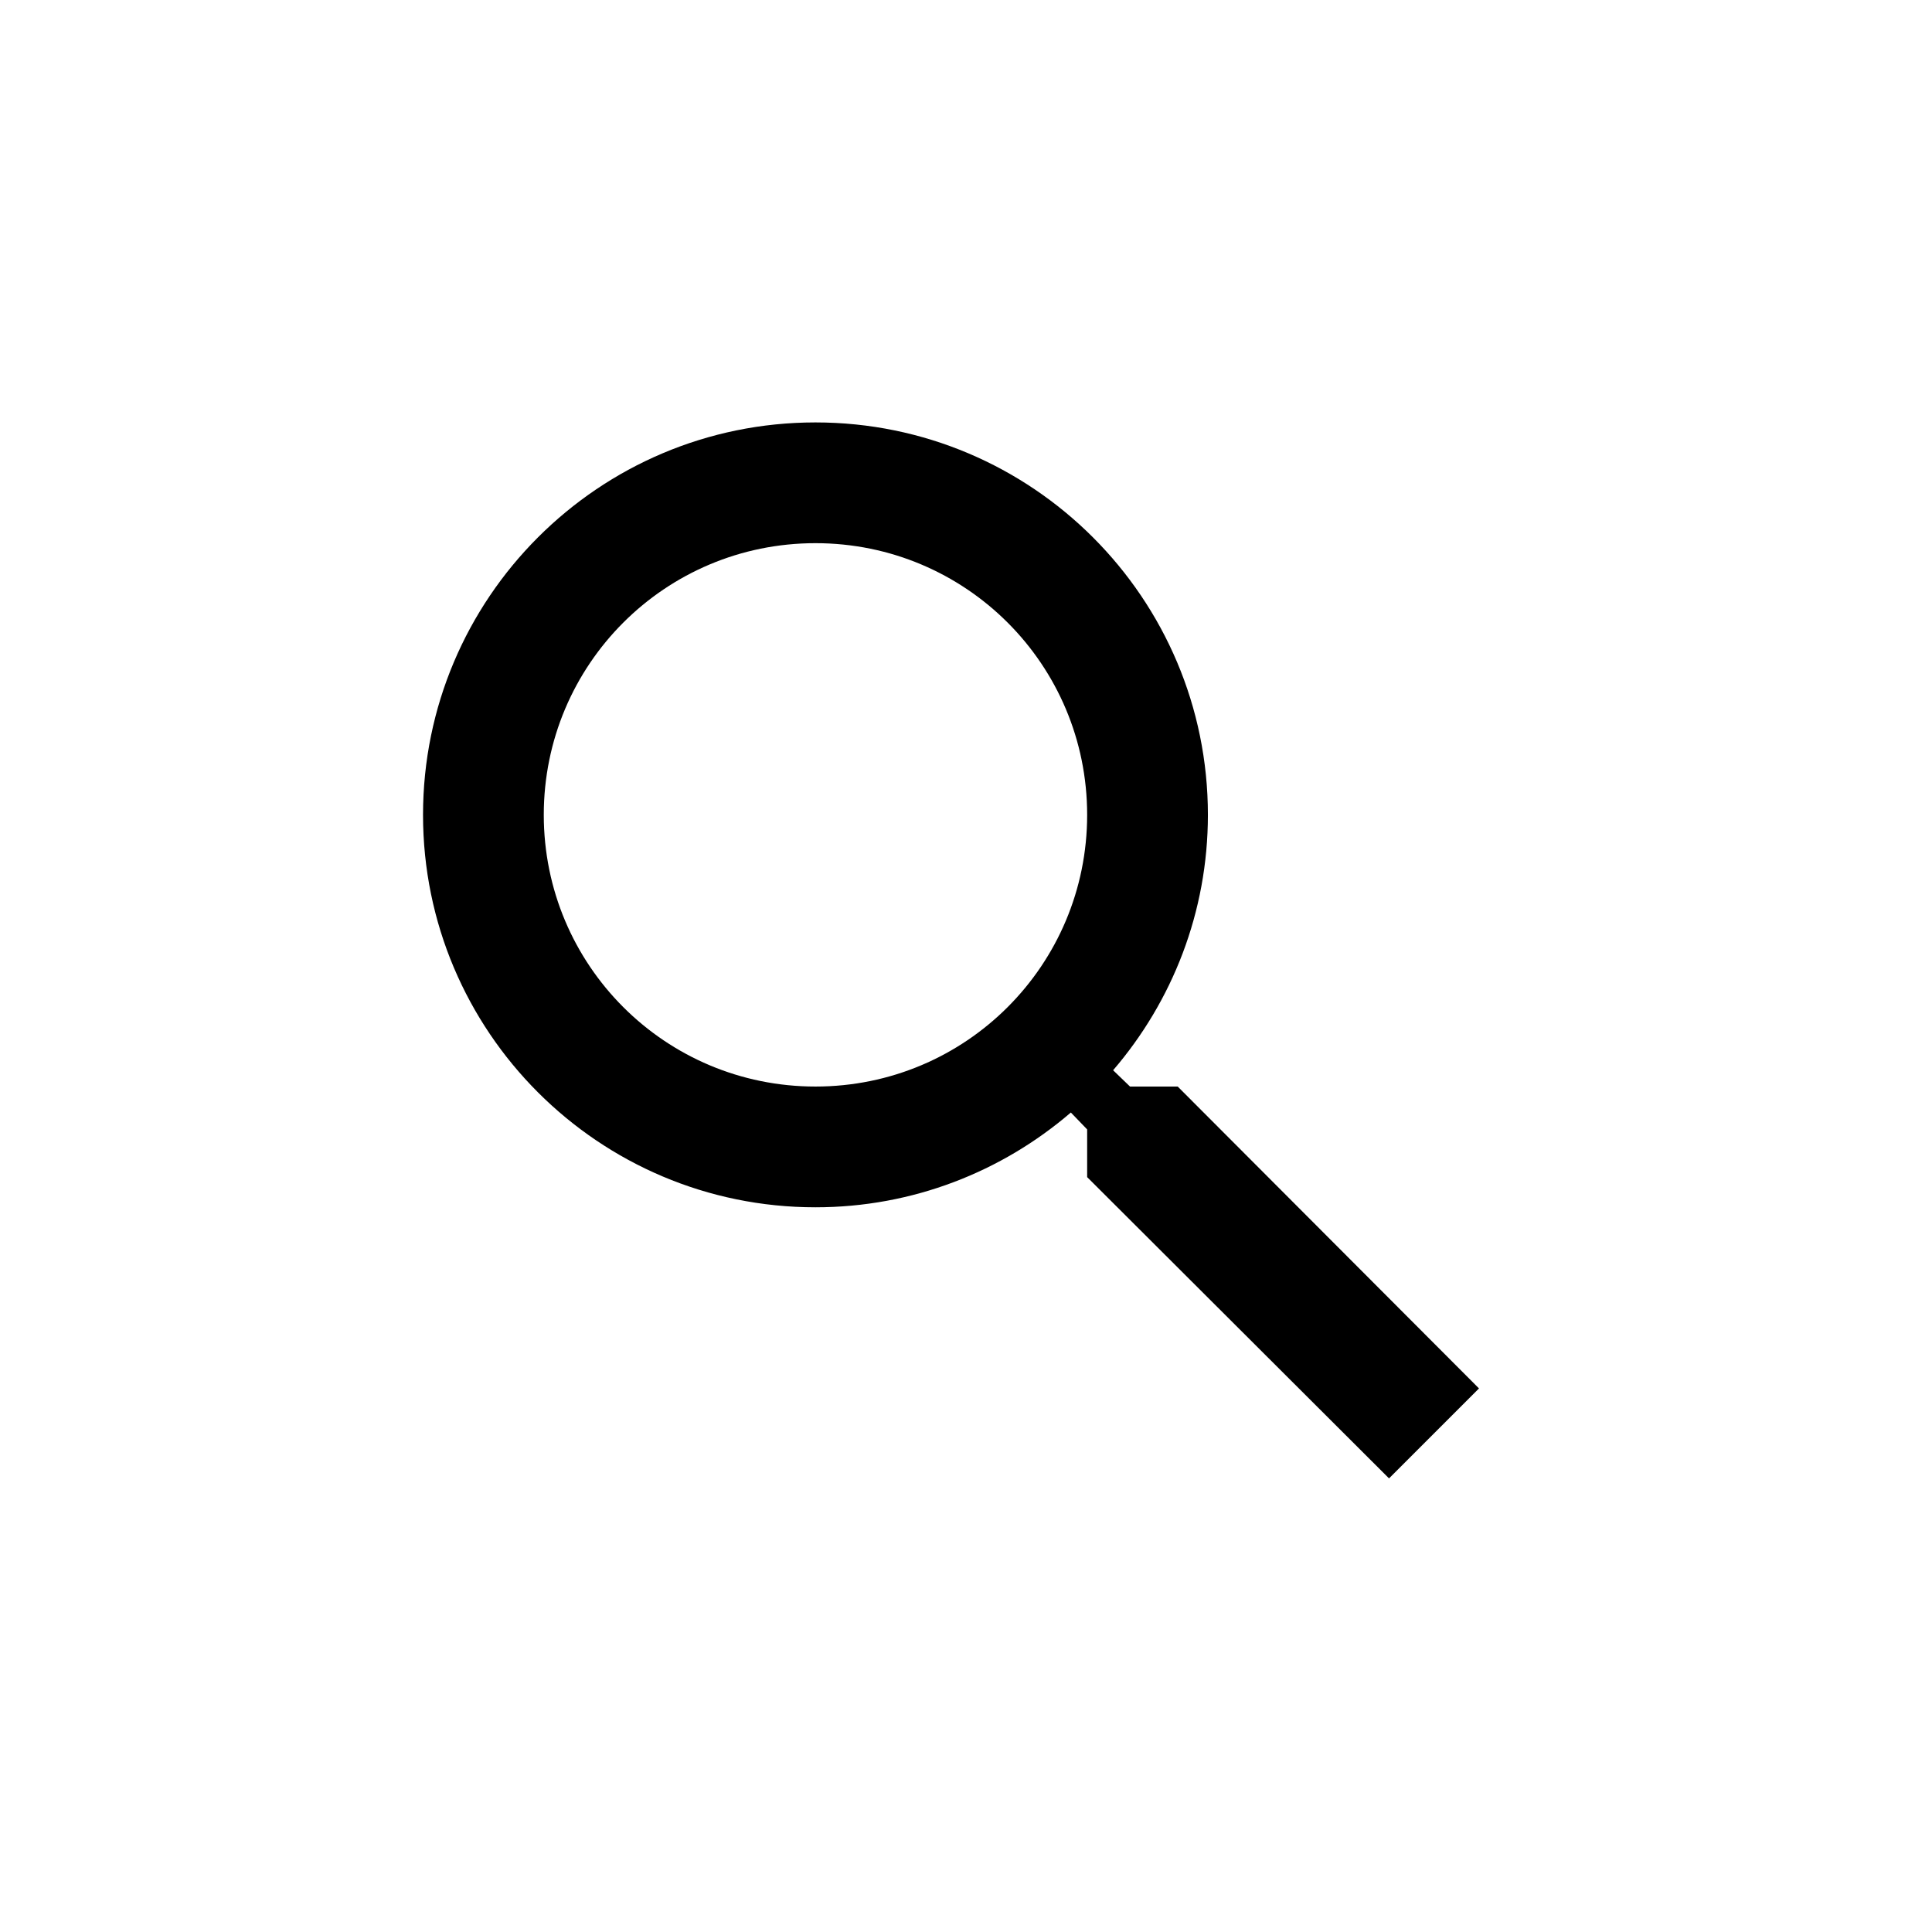
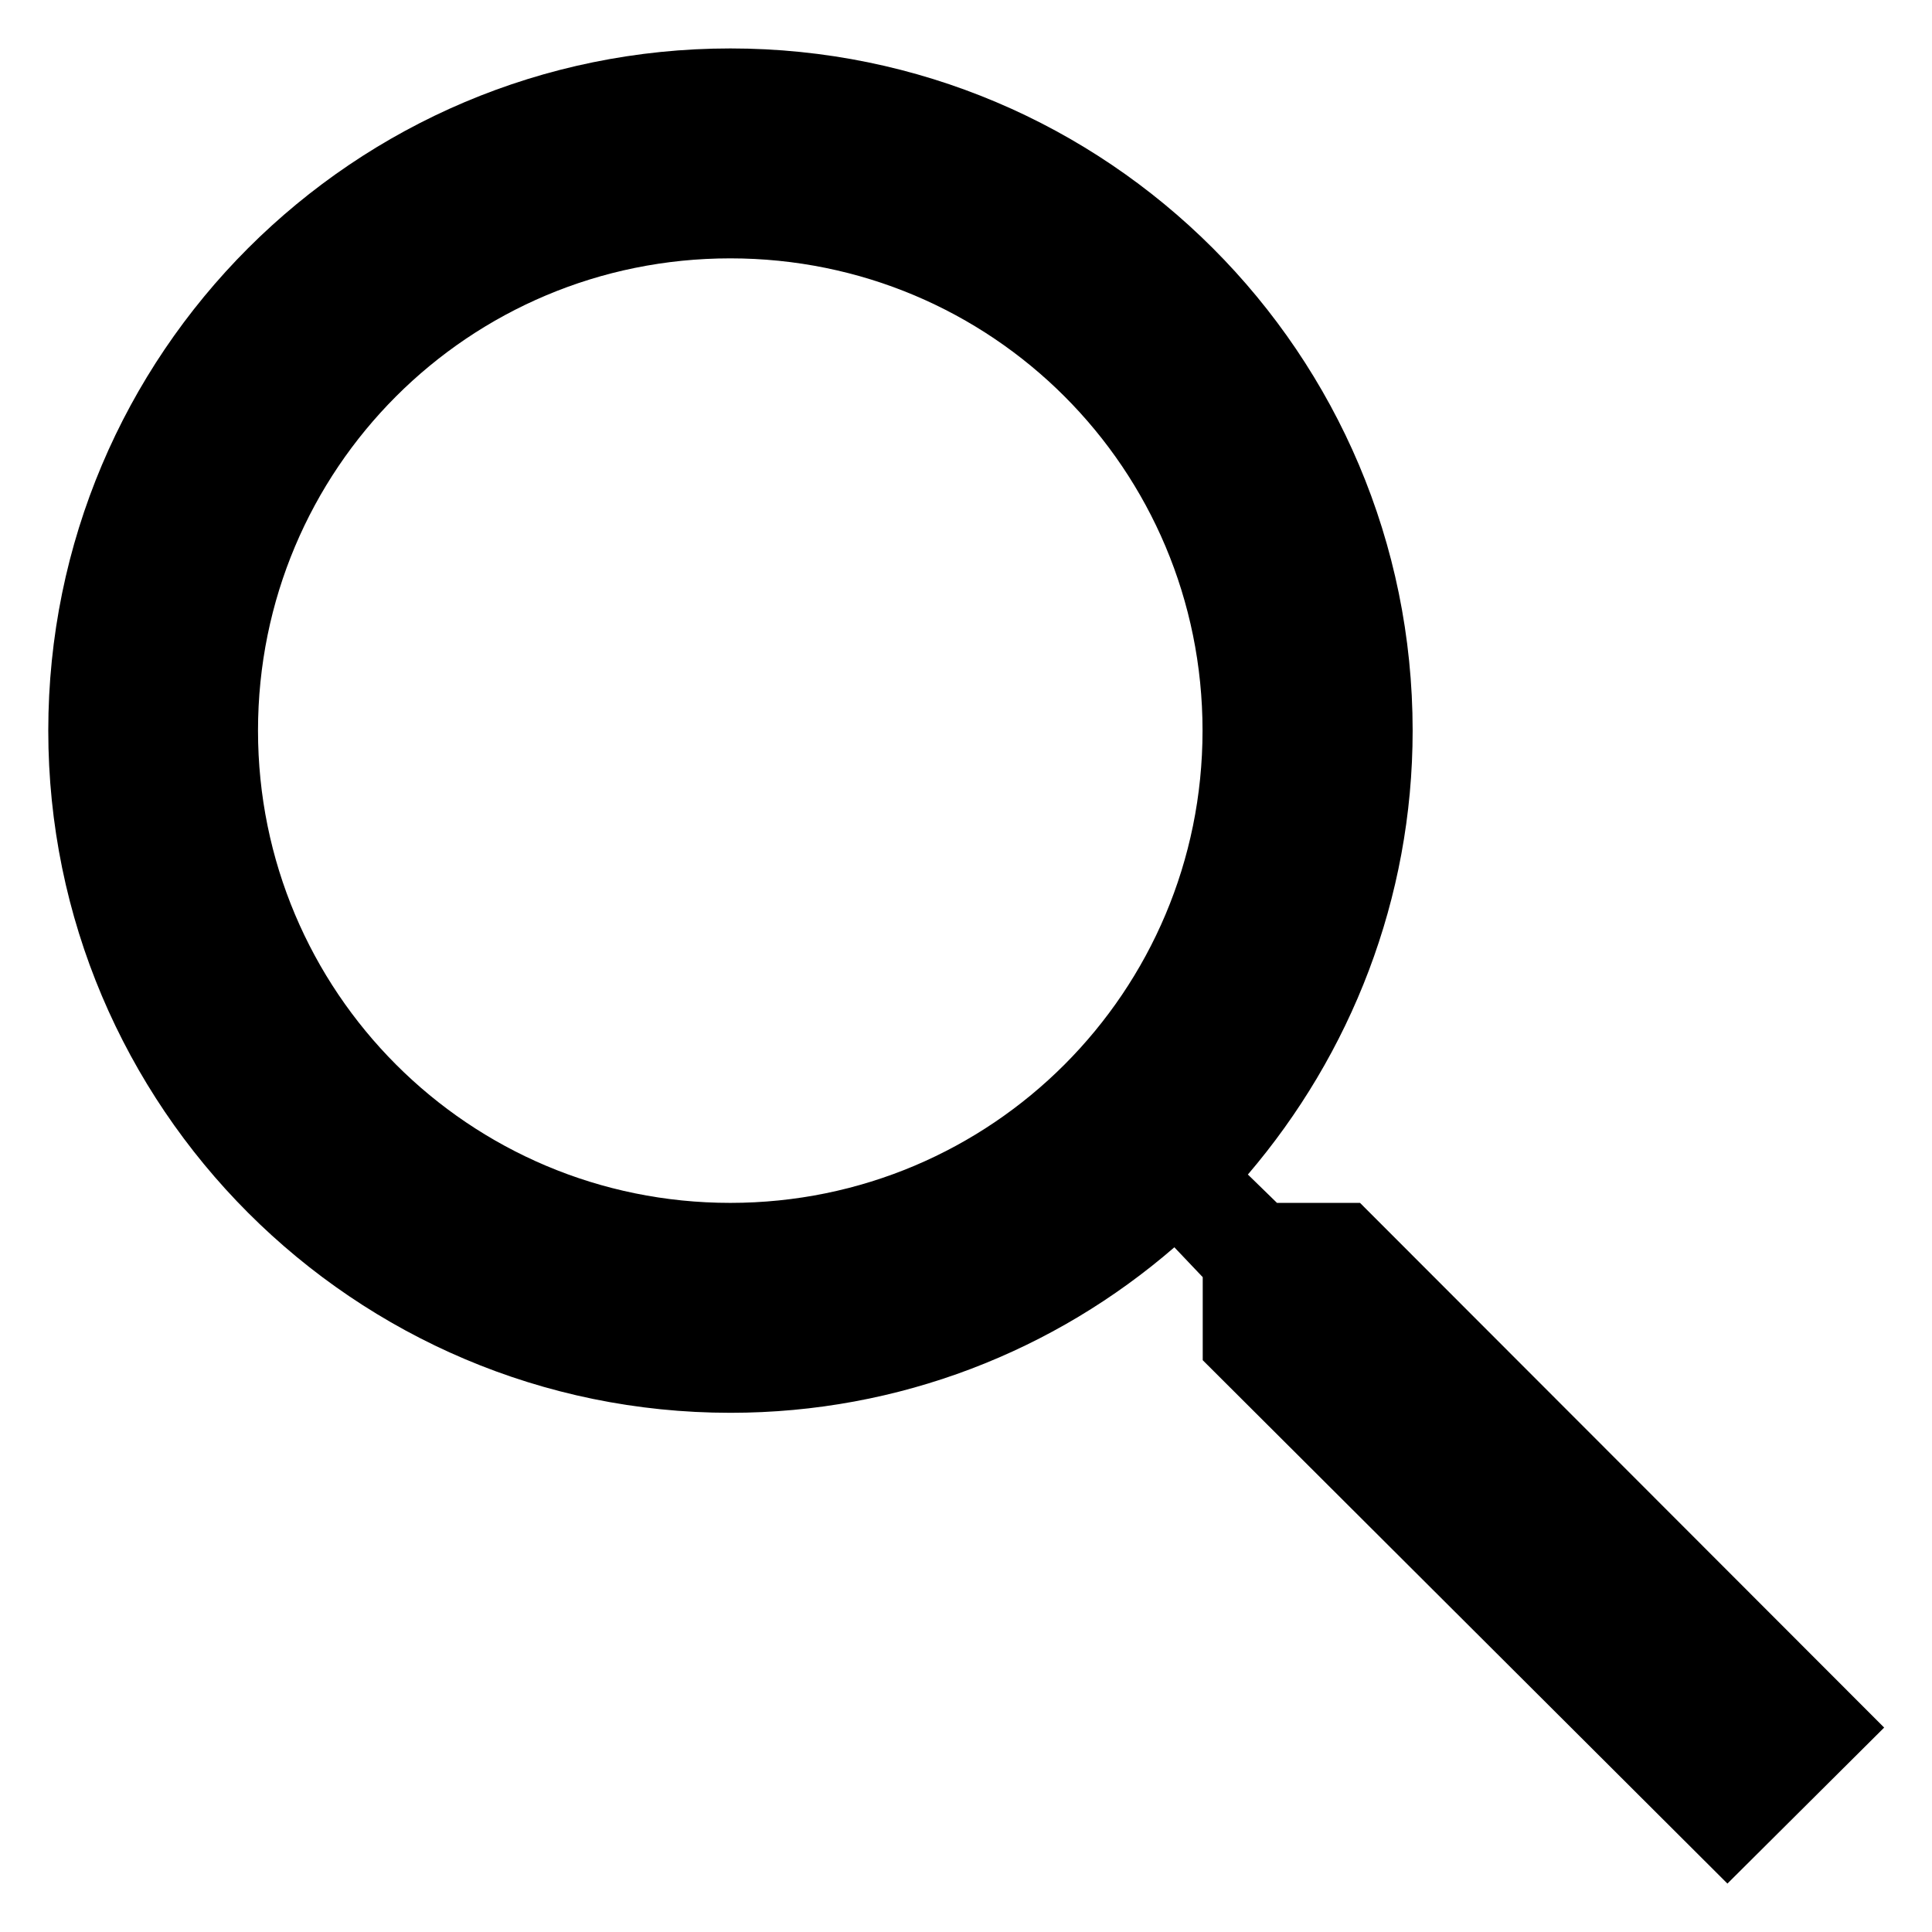
- <svg xmlns="http://www.w3.org/2000/svg" version="1.1" width="1080" height="1080" viewBox="0 0 1080 1080" xml:space="preserve">
-   <defs>
- </defs>
-   <g transform="matrix(1 0 0 1 540 540)" id="79560434-76c2-4ae2-81eb-17a32c1474fb">
-     <rect style="stroke: none; stroke-width: 1; stroke-dasharray: none; stroke-linecap: butt; stroke-dashoffset: 0; stroke-linejoin: miter; stroke-miterlimit: 4; fill: rgb(255,255,255); fill-rule: nonzero; opacity: 1; visibility: hidden;" vector-effect="non-scaling-stroke" x="-540" y="-540" rx="0" ry="0" width="1080" height="1080" />
-   </g>
-   <g transform="matrix(1 0 0 1 540 540)" id="6ad40d75-cd5c-4c55-8f7c-e0dbf3023ea4">
- </g>
-   <g transform="matrix(45 0 0 45 540 540)">
-     <g style="">
-       <g transform="matrix(0.75 0 0 0.75 0 0)">
-         <path style="stroke: none; stroke-width: 1; stroke-dasharray: none; stroke-linecap: butt; stroke-dashoffset: 0; stroke-linejoin: miter; stroke-miterlimit: 4; fill: none; fill-rule: nonzero; opacity: 1;" vector-effect="non-scaling-stroke" transform=" translate(-12, -12)" d="M 0 0 L 24 0 L 24 24 L 0 24 z" stroke-linecap="round" />
-       </g>
-       <g transform="matrix(0.75 0 0 0.75 -0.19 -0.19)">
-         <path style="stroke: none; stroke-width: 1; stroke-dasharray: none; stroke-linecap: butt; stroke-dashoffset: 0; stroke-linejoin: miter; stroke-miterlimit: 4; fill: rgb(0,0,0); fill-rule: nonzero; opacity: 1;" vector-effect="non-scaling-stroke" transform=" translate(-11.74, -11.75)" d="M 15.5 14 L 14.71 14 L 14.43 13.73 C 15.41 12.59 16 11.11 16 9.5 C 16 5.91 13.09 3 9.5 3 C 5.91 3 3 5.91 3 9.5 C 3 13.09 5.91 16 9.5 16 C 11.11 16 12.59 15.41 13.73 14.43 L 14 14.71 L 14 15.5 L 19 20.49 L 20.49 19 L 15.5 14 z M 9.5 14 C 7.01 14 5 11.99 5 9.5 C 5 7.01 7.01 5 9.5 5 C 11.99 5 14 7.01 14 9.5 C 14 11.99 11.99 14 9.5 14 z" stroke-linecap="round" />
-       </g>
-     </g>
+ <svg xmlns="http://www.w3.org/2000/svg" width="18px" height="18px" viewBox="0 0 18 18" version="1.1" id="svg5">
+   <defs id="defs9" />
+   <g id="surface1" transform="matrix(1.738441,0,0,1.738441,-6.404897,-6.394711)">
+     <path style="fill:#000000;fill-opacity:1;fill-rule:nonzero;stroke:none" d="m 10.973,10.125 h -0.445 l -0.156,-0.152 c 0.551,-0.645 0.883,-1.477 0.883,-2.379 0,-2.02 -1.637,-3.656 -3.656,-3.656 -2.02,0 -3.656,1.637 -3.656,3.656 0,2.016 1.637,3.656 3.656,3.656 0.906,0 1.738,-0.332 2.379,-0.887 l 0.152,0.16 v 0.445 l 2.812,2.805 0.84,-0.836 z m -3.375,0 c -1.402,0 -2.531,-1.133 -2.531,-2.531 0,-1.402 1.129,-2.531 2.531,-2.531 1.402,0 2.531,1.129 2.531,2.531 0,1.398 -1.129,2.531 -2.531,2.531 z m 0,0" id="path2" />
  </g>
</svg>
